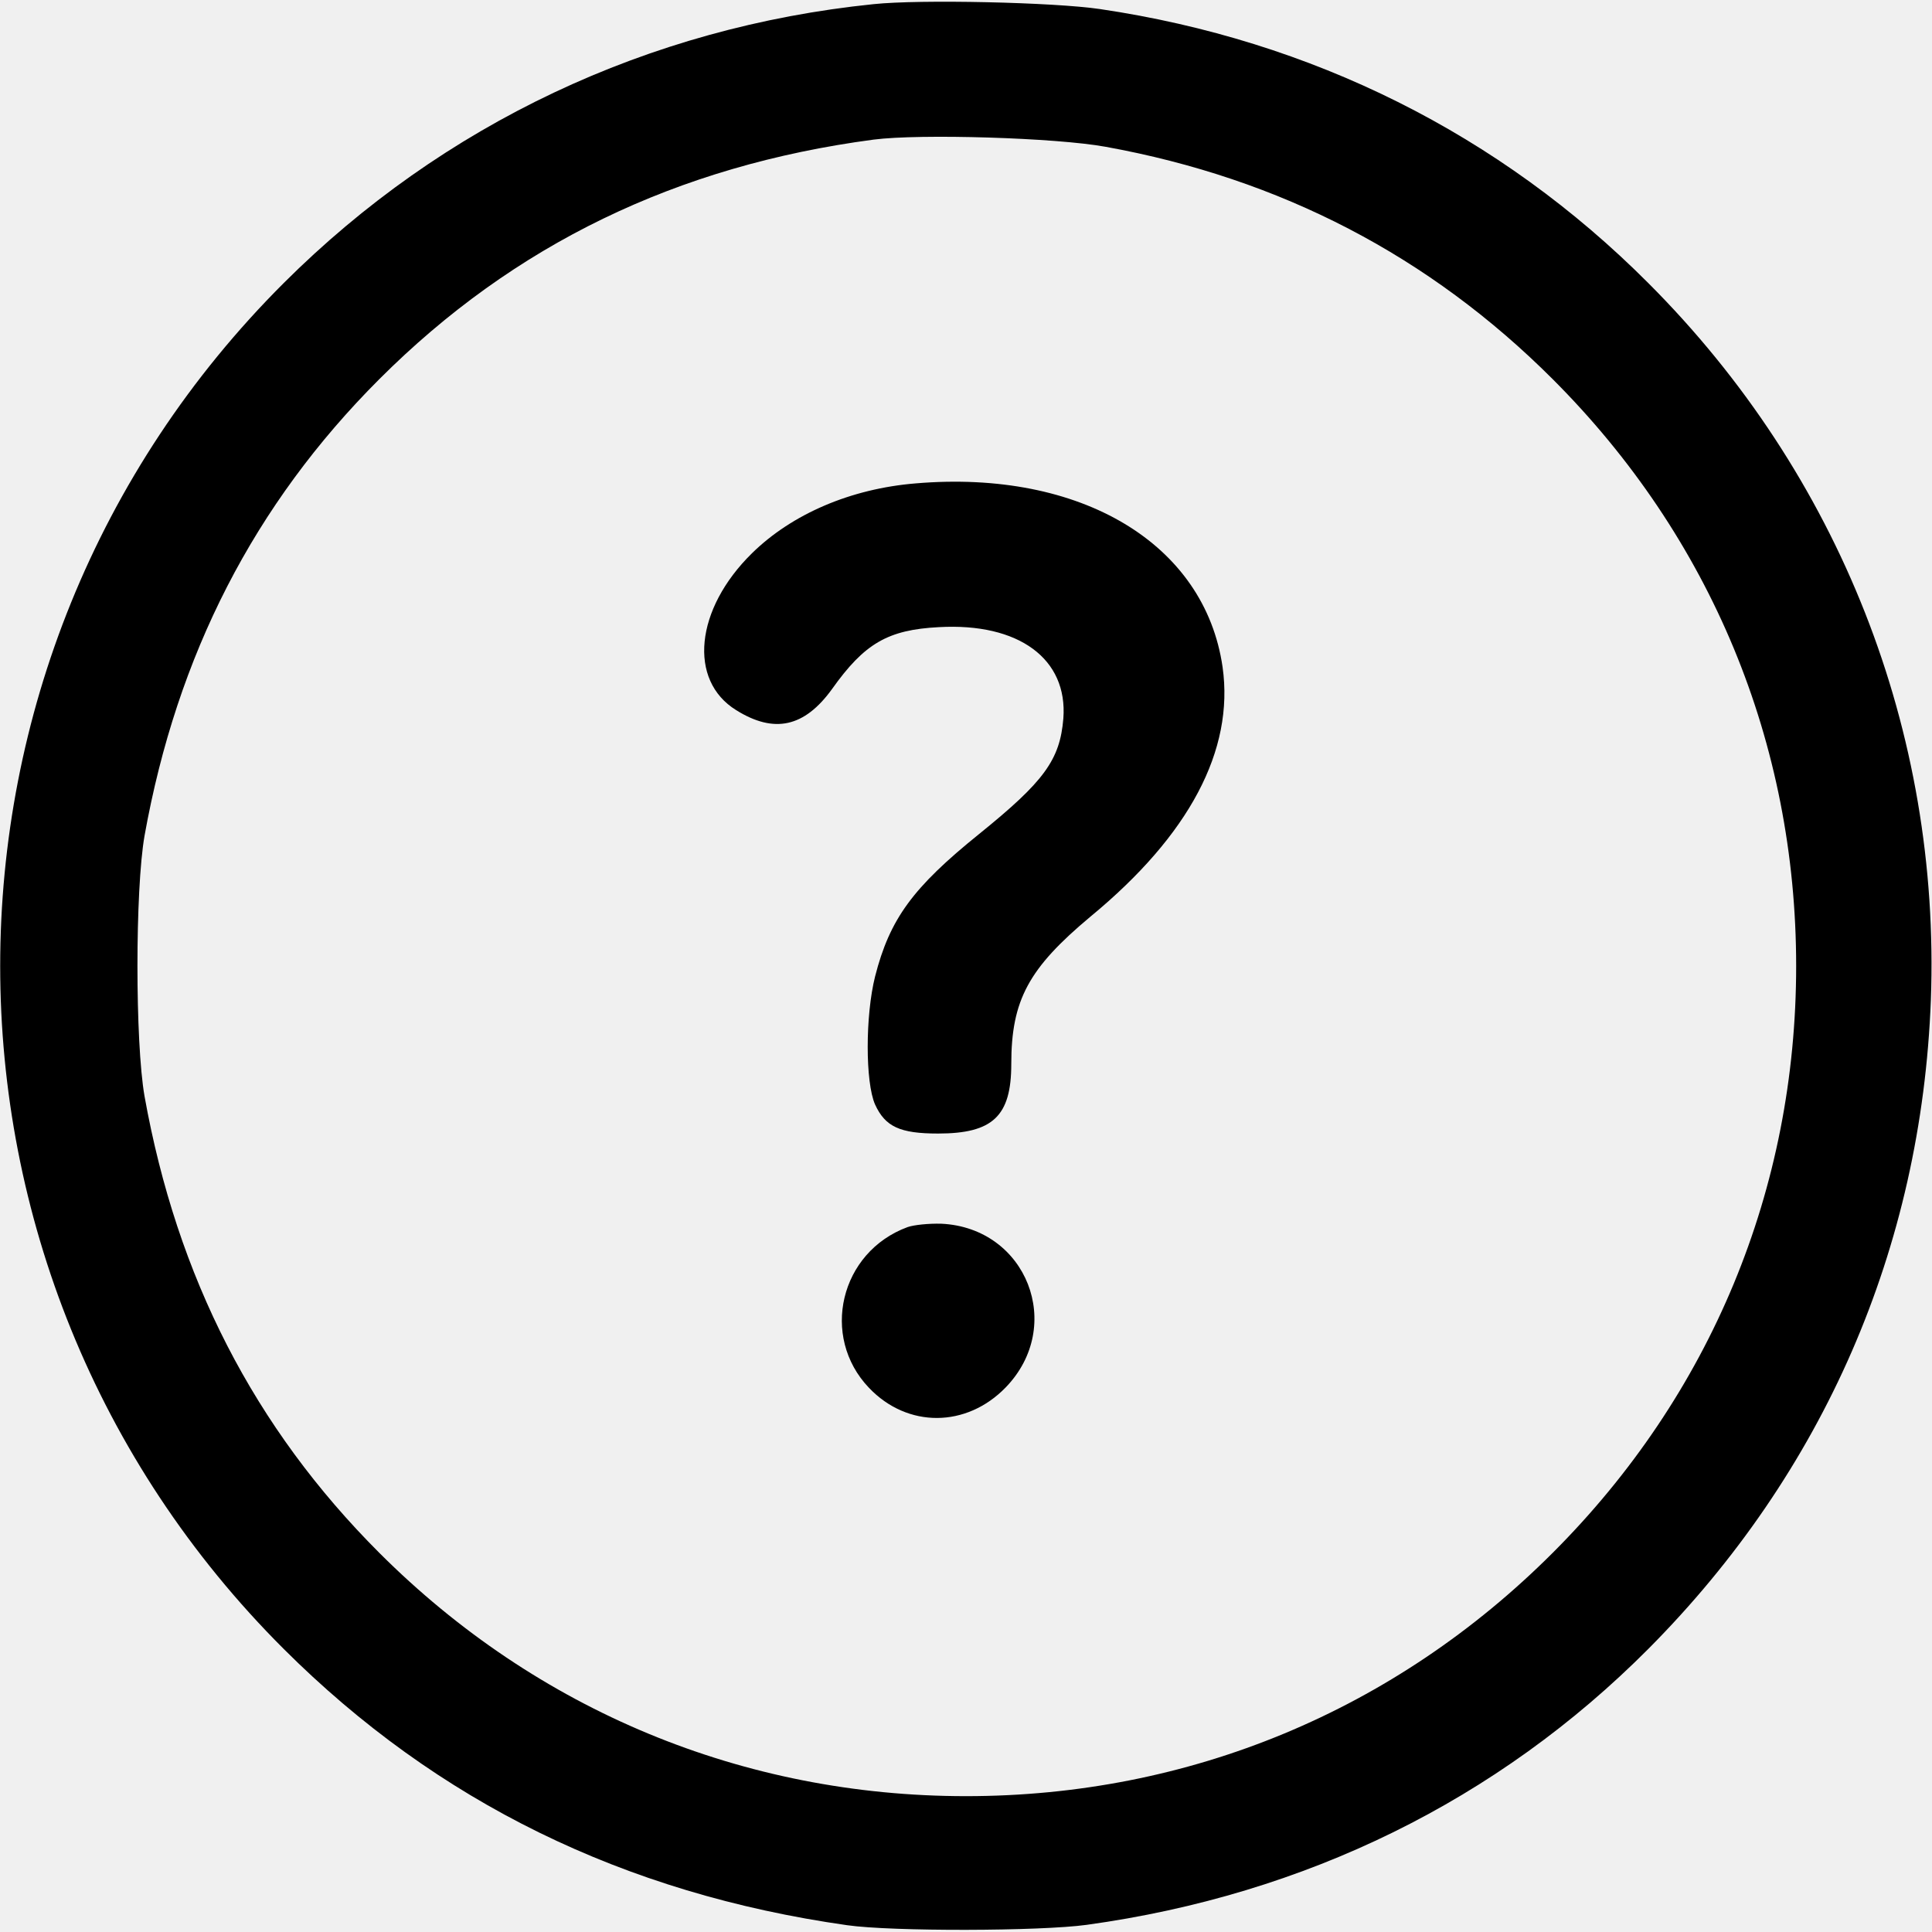
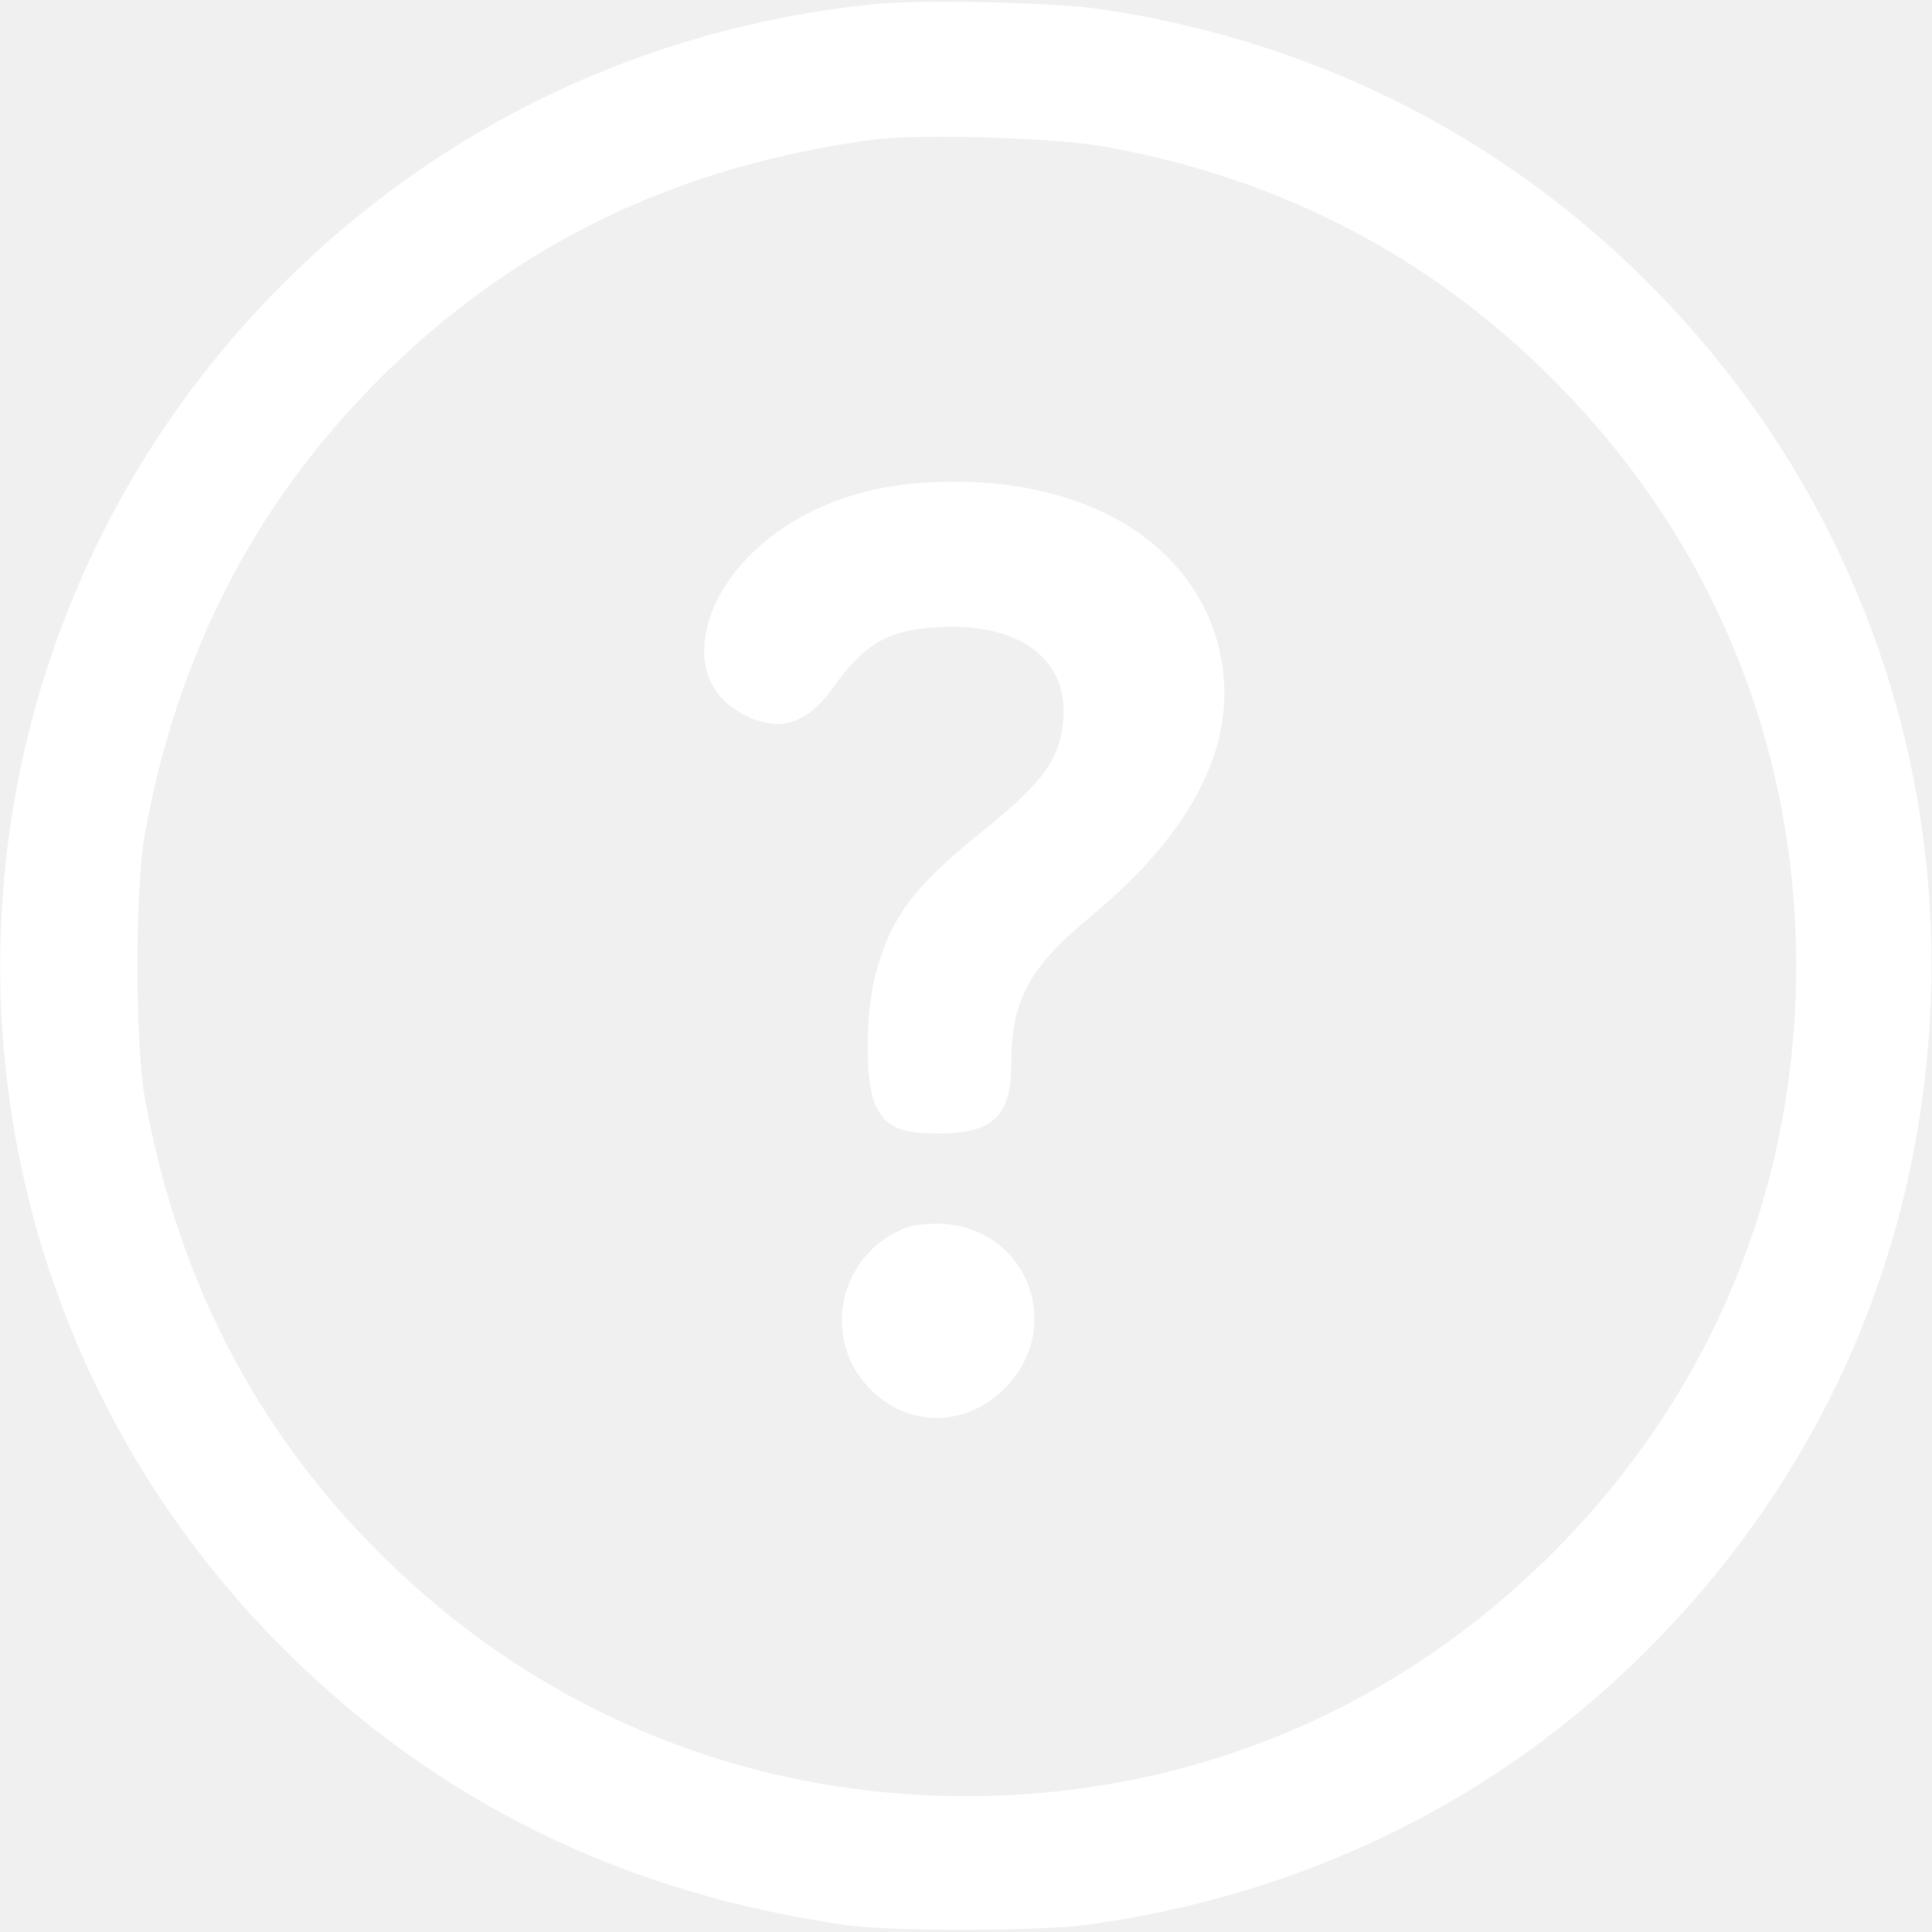
<svg xmlns="http://www.w3.org/2000/svg" version="1.0" width="100%" height="100%" viewBox="0 0 512 512" preserveAspectRatio="xMidYMid meet">
-   <g transform="translate(0,512) scale(0.1,-0.1)" fill="#000000" stroke="none">
+   <g transform="translate(0,512) scale(0.1,-0.1)" fill="white" stroke="none">
    <path d="M2315 5109 c-597 -61 -1141 -318 -1563 -739 -1002 -1000 -1002 -2620 0 -3620 406 -405 901 -648 1493 -732 119 -17 512 -16 635 1 580 80 1089 330 1489 732 464 467 723 1061 748 1719 26 711 -242 1393 -749 1900 -393 394 -891 643 -1453 726 -122 18 -477 26 -600 13z m615 -378 c464 -84 859 -290 1185 -616 419 -419 645 -964 645 -1555 0 -591 -226 -1136 -645 -1555 -419 -419 -964 -645 -1555 -645 -590 0 -1137 227 -1555 645 -331 331 -536 730 -622 1210 -25 143 -25 547 0 690 86 480 291 879 622 1210 357 357 789 566 1310 635 123 16 484 5 615 -19z" />
    <path d="M2427 3839 c-172 -14 -328 -81 -434 -185 -151 -148 -170 -337 -42 -416 101 -63 181 -45 254 56 86 121 148 157 283 164 212 12 342 -84 330 -242 -9 -110 -51 -167 -223 -306 -176 -142 -237 -225 -276 -378 -26 -104 -26 -280 0 -339 27 -59 66 -77 167 -77 145 0 194 46 194 184 0 170 46 254 210 391 262 216 381 441 350 661 -47 327 -375 524 -813 487z" />
    <path d="M2405 1868 c-179 -66 -232 -290 -102 -426 102 -107 258 -106 362 1 158 163 56 423 -170 434 -33 1 -73 -3 -90 -9z" />
  </g>
</svg>
